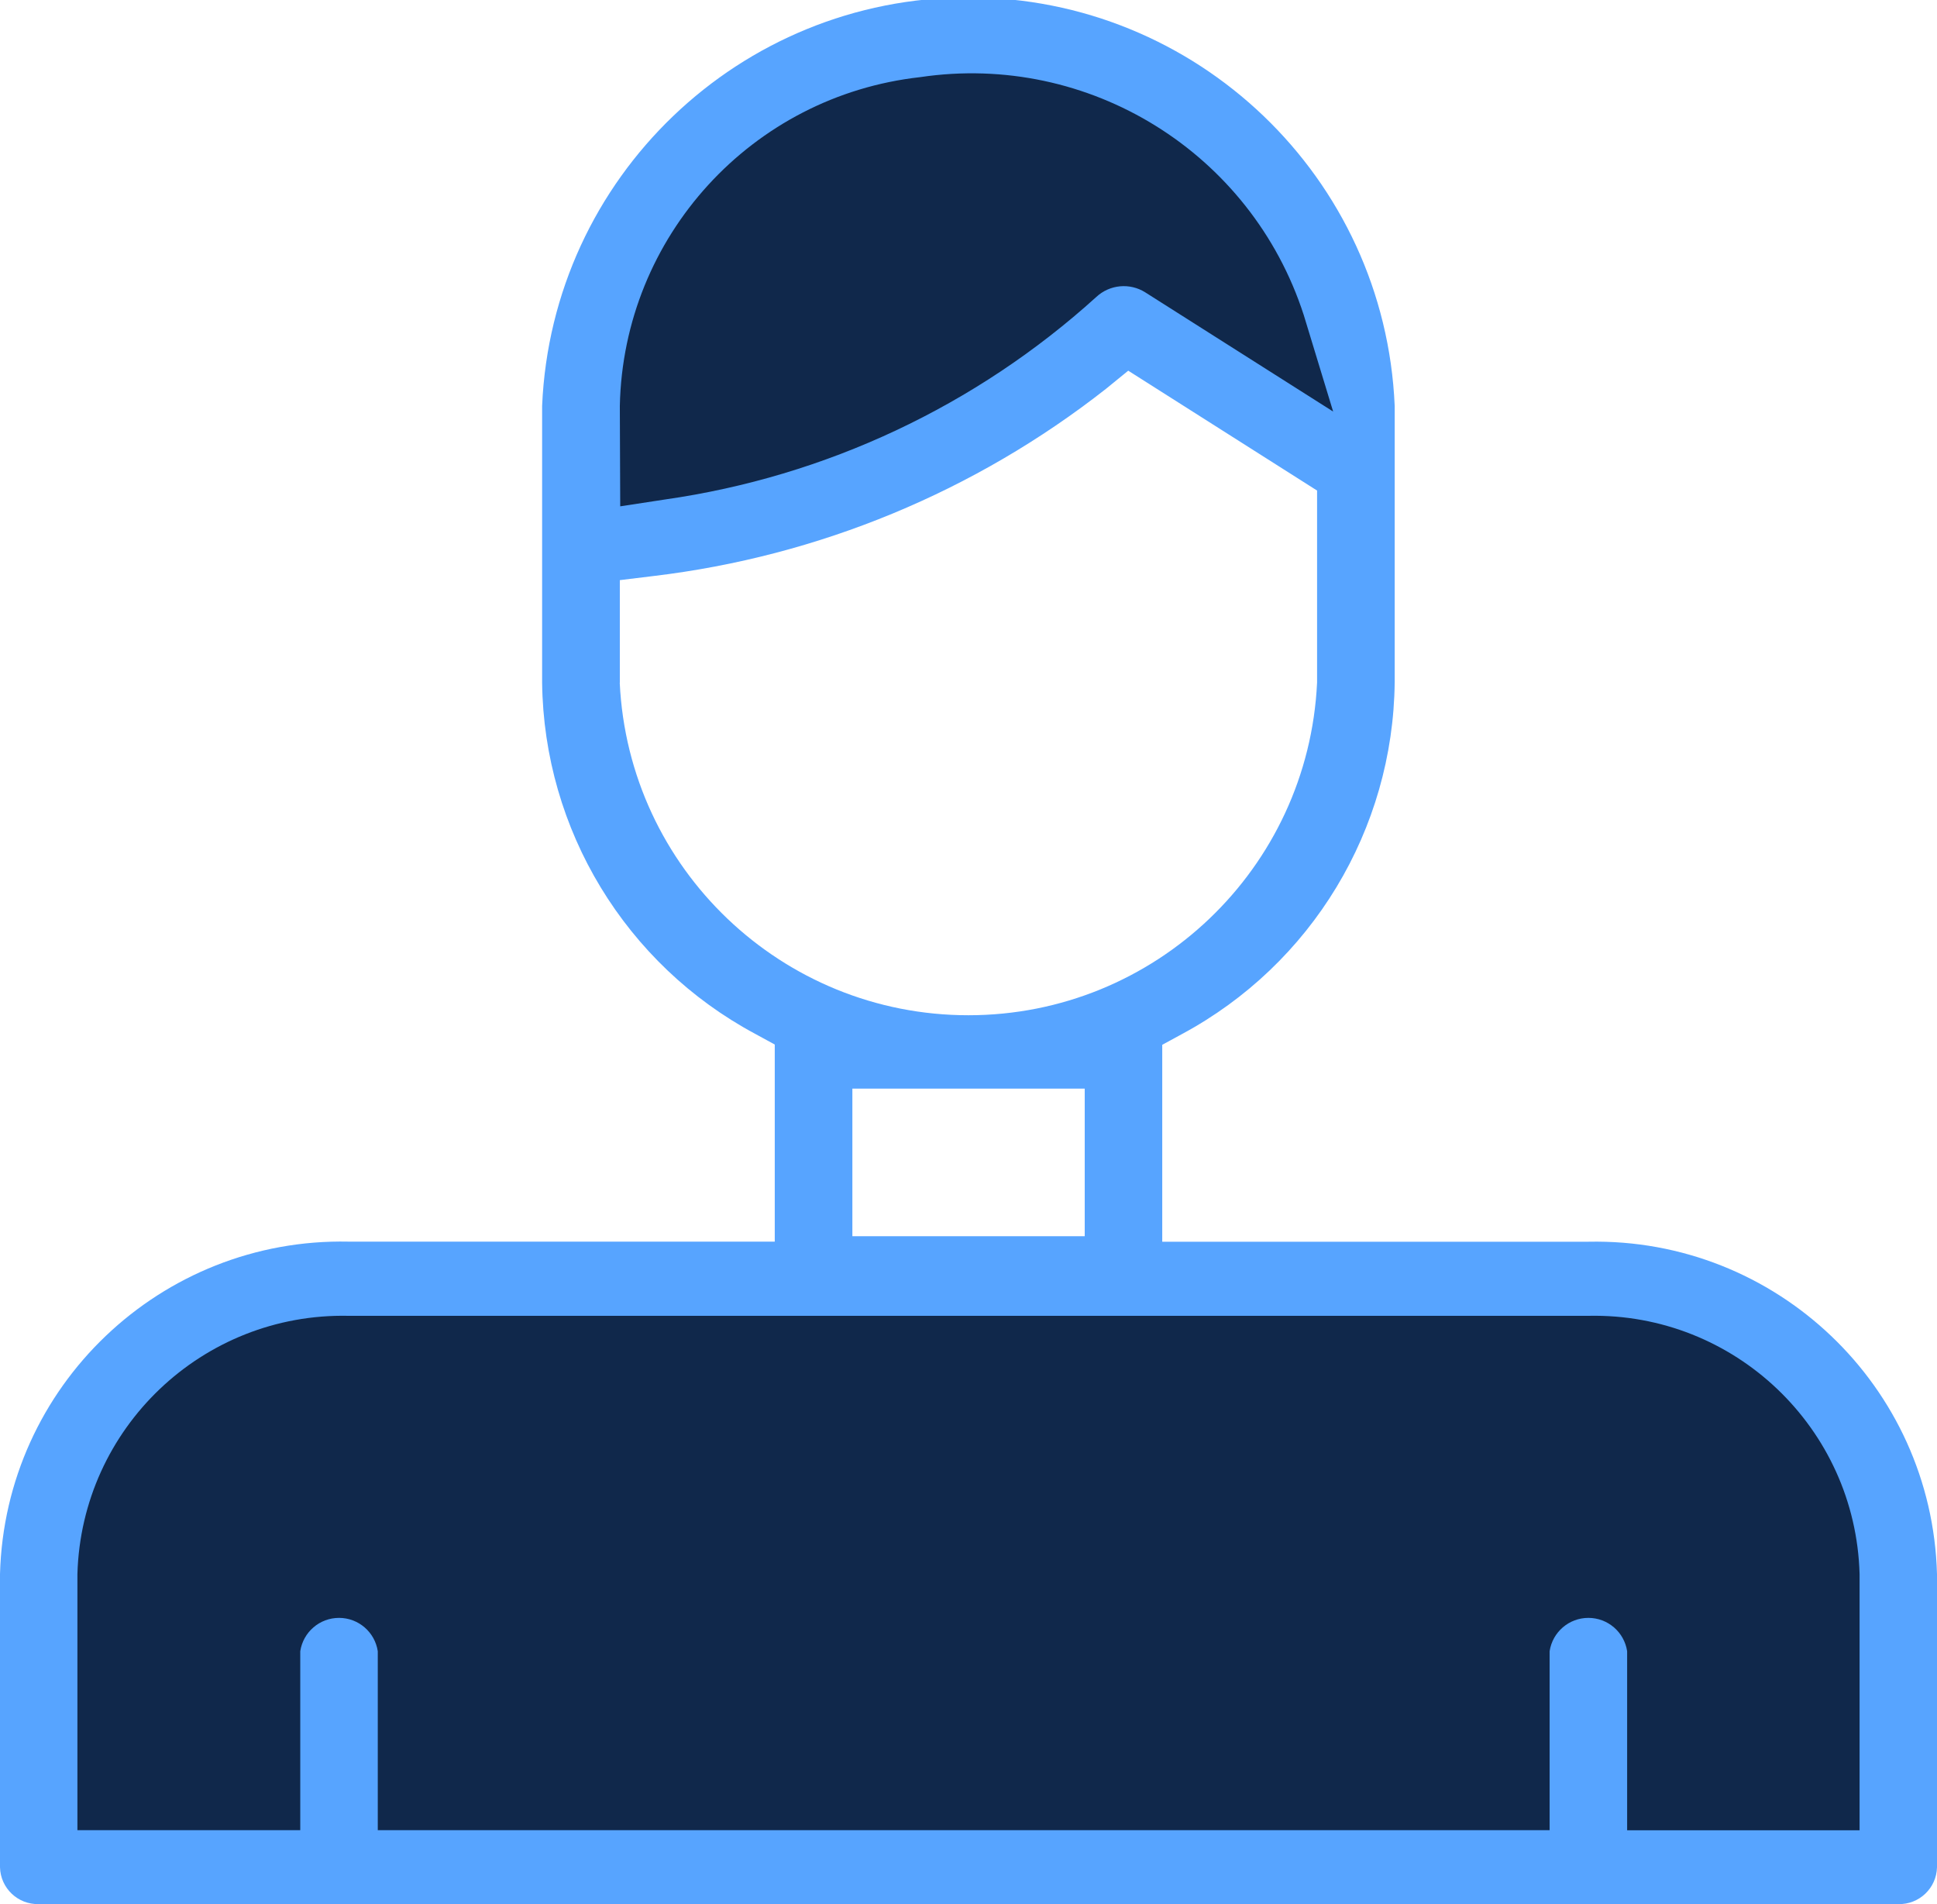
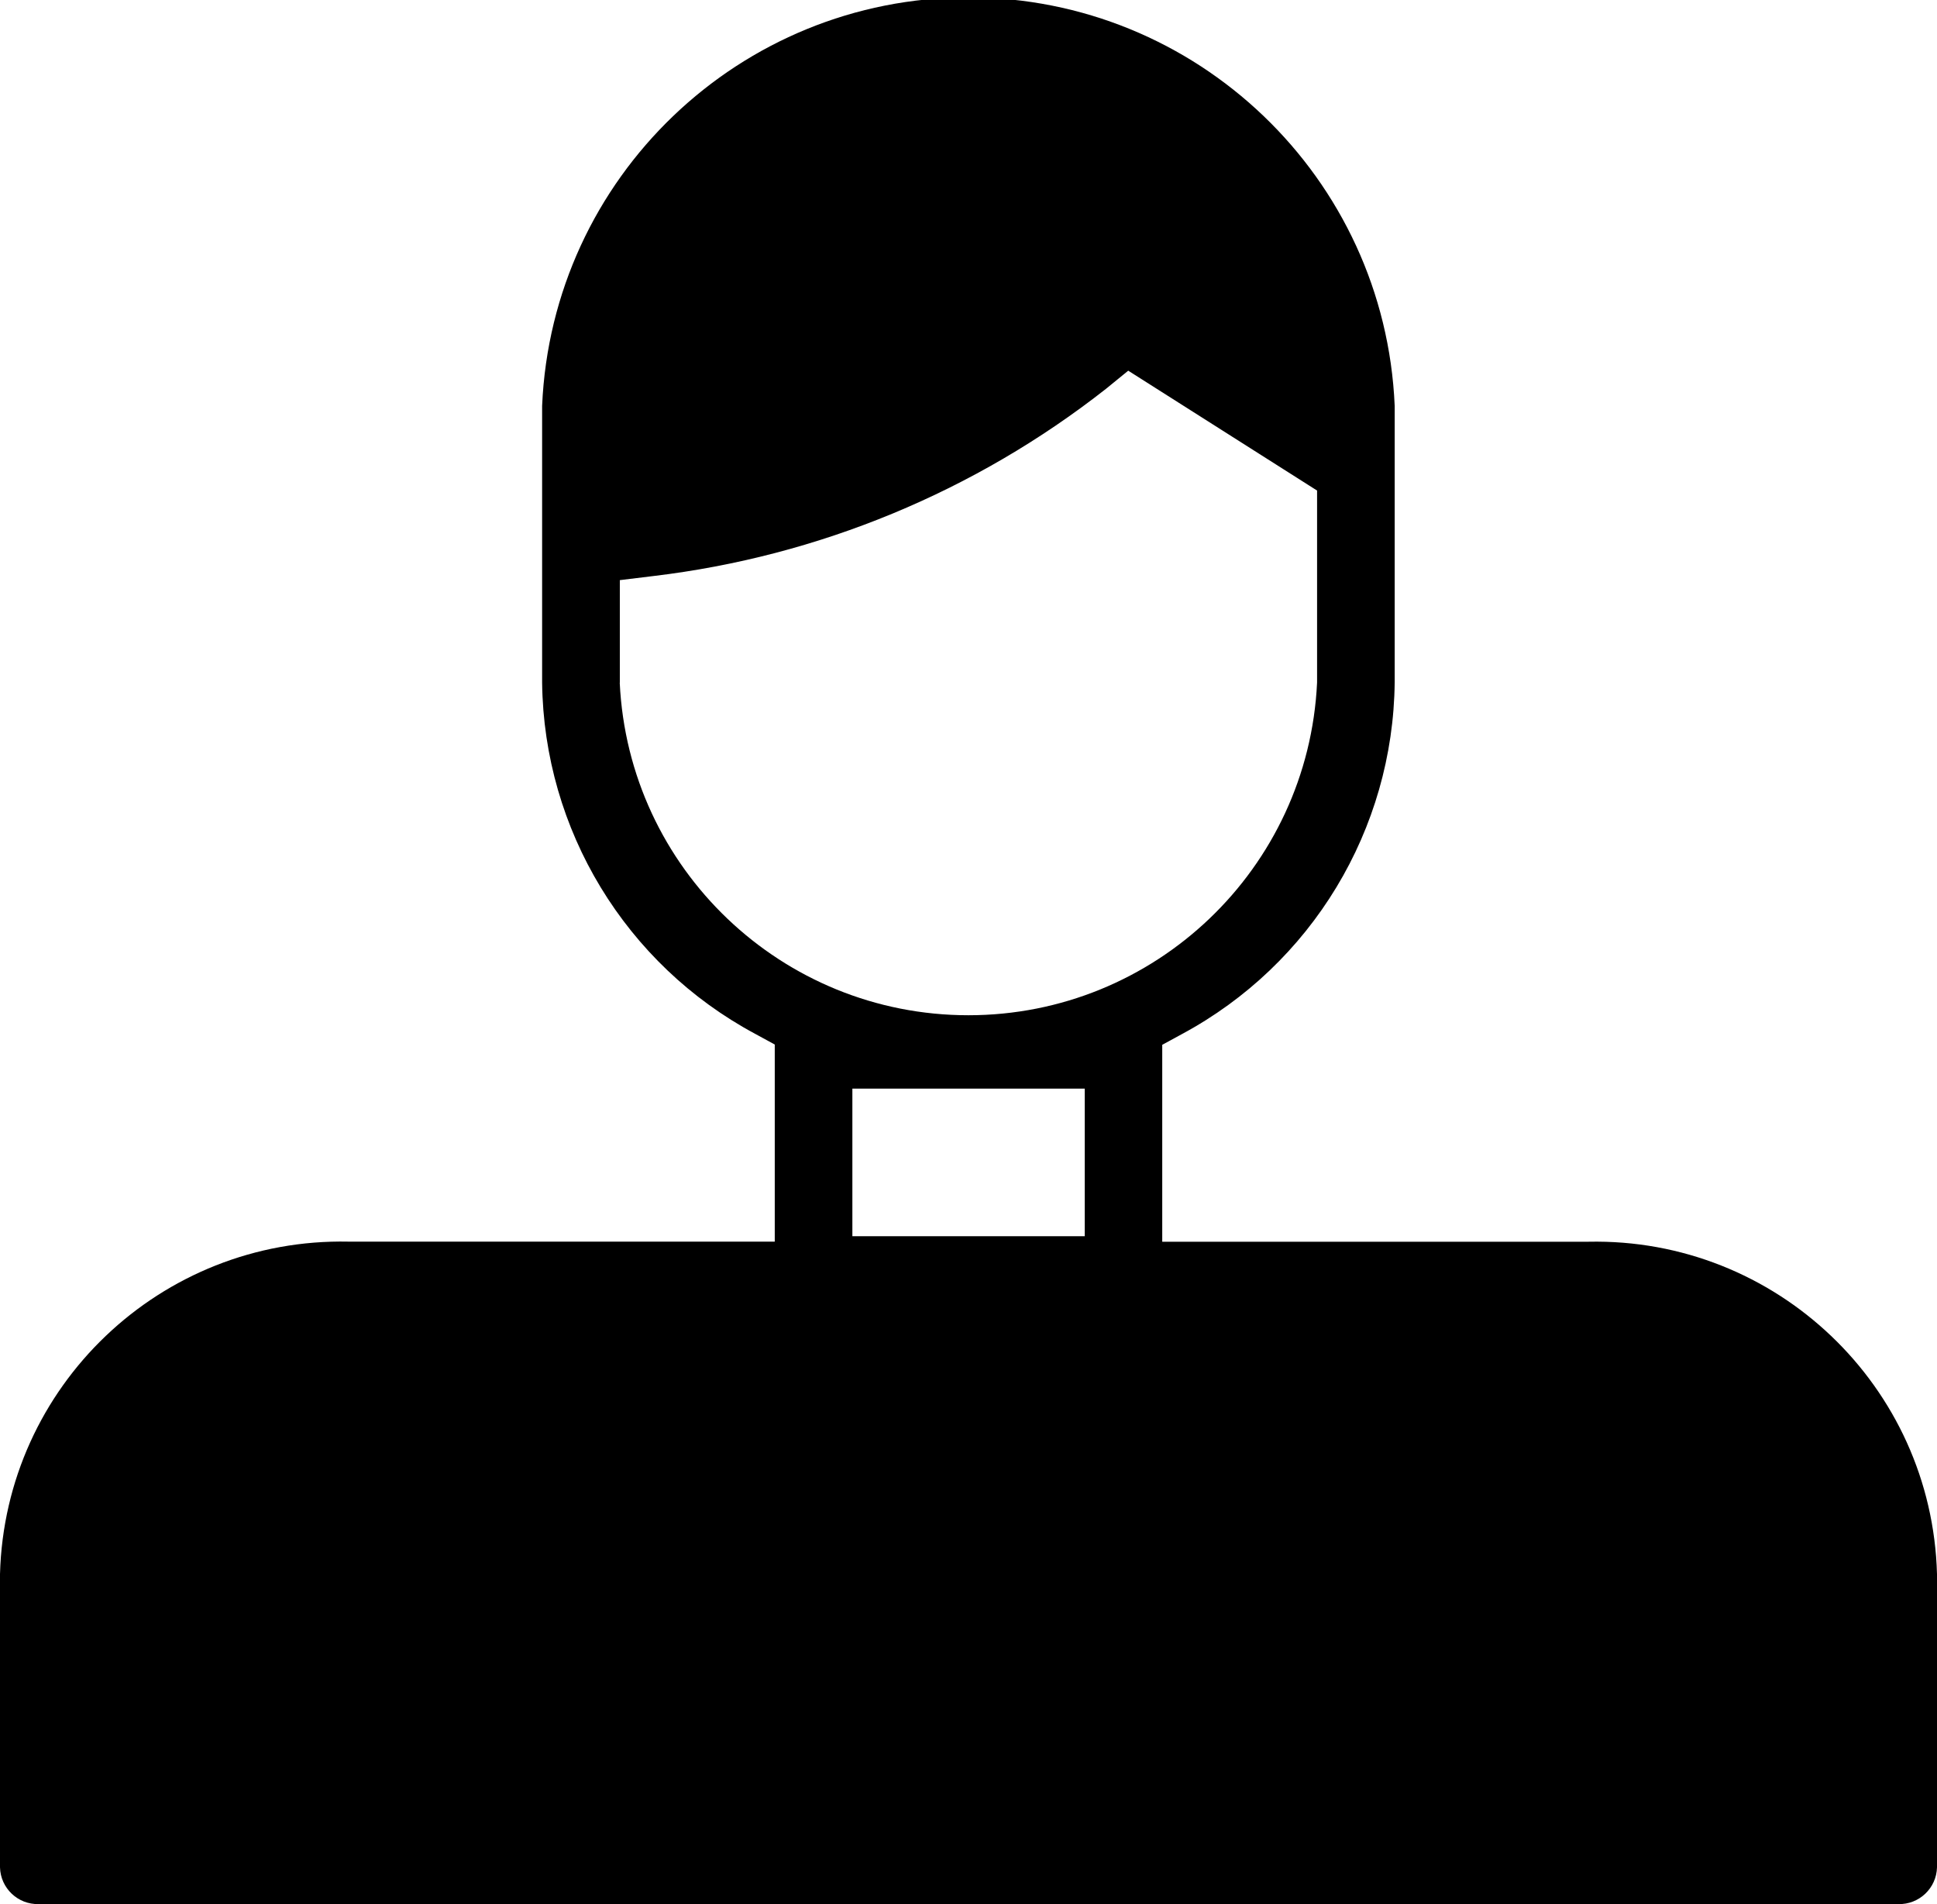
<svg xmlns="http://www.w3.org/2000/svg" id="user" width="19.766" height="19.423" viewBox="0 0 19.766 19.423">
-   <path id="Path_559" data-name="Path 559" d="M173.637,35.874v.659l-2.372-1.506a8.632,8.632,0,0,1-4.571,2.168h0l-.961.091V35.874a3.958,3.958,0,0,1,7.907,0Z" transform="translate(-159.8 -31.732)" fill="#10284b" />
-   <path id="Path_560" data-name="Path 560" d="M166.681,154.06a7,7,0,0,1-.961.091Z" transform="translate(-159.79 -148.597)" fill="#57a4ff" />
-   <path id="Path_561" data-name="Path 561" d="M42.5,335.89H55.153a3.09,3.09,0,0,1,3.163,3.012v2.992H39.34V338.9A3.09,3.09,0,0,1,42.5,335.89Z" transform="translate(-38.945 -322.845)" fill="#10284b" />
-   <path id="Path_562" data-name="Path 562" d="M166.681,154.06a7,7,0,0,1-.961.091Z" transform="translate(-159.79 -148.597)" fill="#57a4ff" />
-   <path id="Path_563" data-name="Path 563" d="M46.518,35.709H42.17V33.7l.2-.109A4.122,4.122,0,0,0,44.542,30V27.181a4.354,4.354,0,0,0-8.7,0v2.825a4.122,4.122,0,0,0,2.174,3.582l.2.109v2.011H33.868A3.486,3.486,0,0,0,30.31,39.1v2.992a.385.385,0,0,0,.394.375H49.682a.385.385,0,0,0,.394-.375V39.1A3.486,3.486,0,0,0,46.518,35.709Zm-9.883-8.527A3.447,3.447,0,0,1,39.7,23.827a3.563,3.563,0,0,1,3.914,2.427l.3.985-1.917-1.216a.411.411,0,0,0-.5.047,8.305,8.305,0,0,1-4.4,2.066l-.458.07Zm0,2.824V28.959l.344-.042a9.249,9.249,0,0,0,4.617-1.91l.227-.185,1.927,1.223v1.96a3.562,3.562,0,0,1-7.116,0Zm4.744,4.141v1.506H39.008V34.147Zm7.907,7.567H46.914V39.887a.4.4,0,0,0-.791,0v1.826H34.165V39.887a.4.4,0,0,0-.791,0v1.826H31.1V39.1a2.711,2.711,0,0,1,2.767-2.635H46.519A2.71,2.71,0,0,1,49.286,39.1Z" transform="translate(-30.31 -23.04)" fill="#57a4ff" />
+   <path id="Path_559" data-name="Path 559" d="M173.637,35.874v.659l-2.372-1.506a8.632,8.632,0,0,1-4.571,2.168h0l-.961.091V35.874a3.958,3.958,0,0,1,7.907,0Z" transform="translate(-159.8 -31.732)" fill="#000" />
+   <path id="Path_560" data-name="Path 560" d="M166.681,154.06a7,7,0,0,1-.961.091Z" transform="translate(-159.79 -148.597)" fill="#000000" />
+   <path id="Path_561" data-name="Path 561" d="M42.5,335.89H55.153a3.09,3.09,0,0,1,3.163,3.012v2.992H39.34V338.9A3.09,3.09,0,0,1,42.5,335.89Z" transform="translate(-38.945 -322.845)" fill="#000" />
+   <path id="Path_562" data-name="Path 562" d="M166.681,154.06a7,7,0,0,1-.961.091Z" transform="translate(-159.79 -148.597)" fill="#000000" />
+   <path id="Path_563" data-name="Path 563" d="M46.518,35.709H42.17V33.7l.2-.109A4.122,4.122,0,0,0,44.542,30V27.181a4.354,4.354,0,0,0-8.7,0v2.825a4.122,4.122,0,0,0,2.174,3.582l.2.109v2.011H33.868A3.486,3.486,0,0,0,30.31,39.1v2.992a.385.385,0,0,0,.394.375H49.682a.385.385,0,0,0,.394-.375V39.1A3.486,3.486,0,0,0,46.518,35.709Zm-9.883-8.527A3.447,3.447,0,0,1,39.7,23.827a3.563,3.563,0,0,1,3.914,2.427l.3.985-1.917-1.216a.411.411,0,0,0-.5.047,8.305,8.305,0,0,1-4.4,2.066l-.458.07Zm0,2.824V28.959l.344-.042a9.249,9.249,0,0,0,4.617-1.91l.227-.185,1.927,1.223v1.96a3.562,3.562,0,0,1-7.116,0Zm4.744,4.141v1.506H39.008V34.147Zm7.907,7.567H46.914V39.887a.4.4,0,0,0-.791,0v1.826H34.165V39.887a.4.4,0,0,0-.791,0v1.826H31.1V39.1a2.711,2.711,0,0,1,2.767-2.635H46.519A2.71,2.71,0,0,1,49.286,39.1Z" transform="translate(-30.31 -23.04)" fill="#000000" />
</svg>
